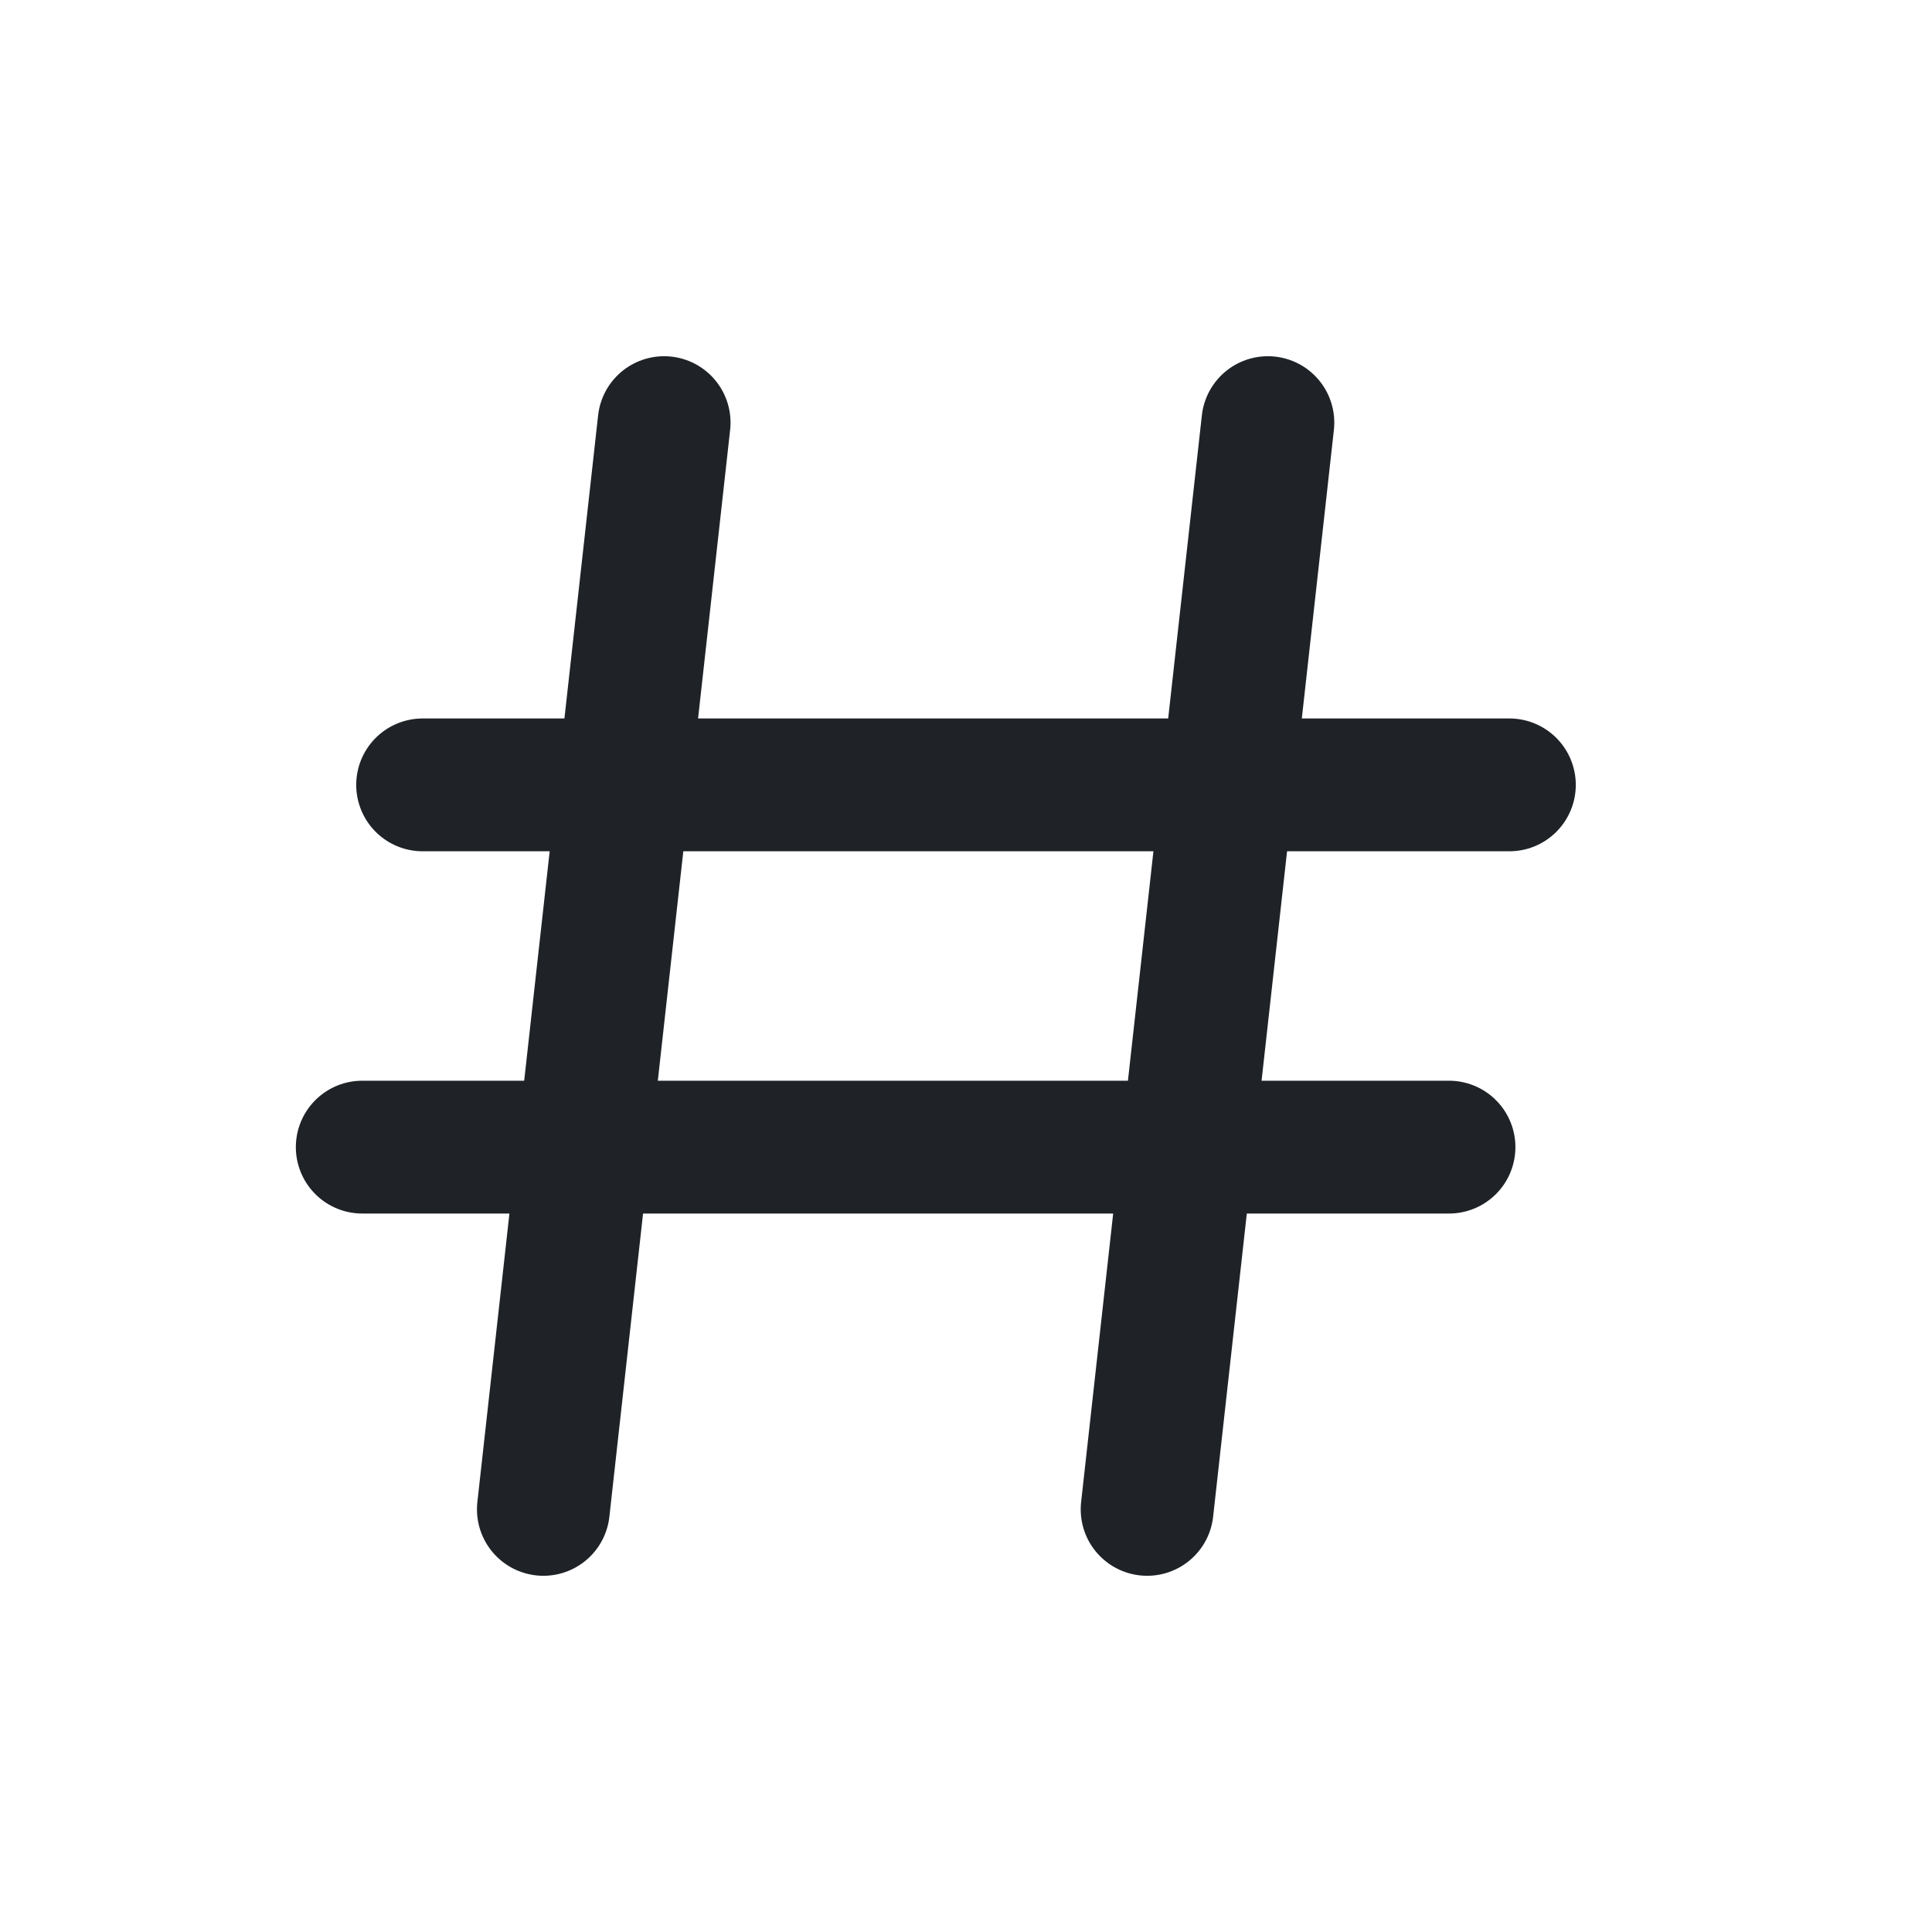
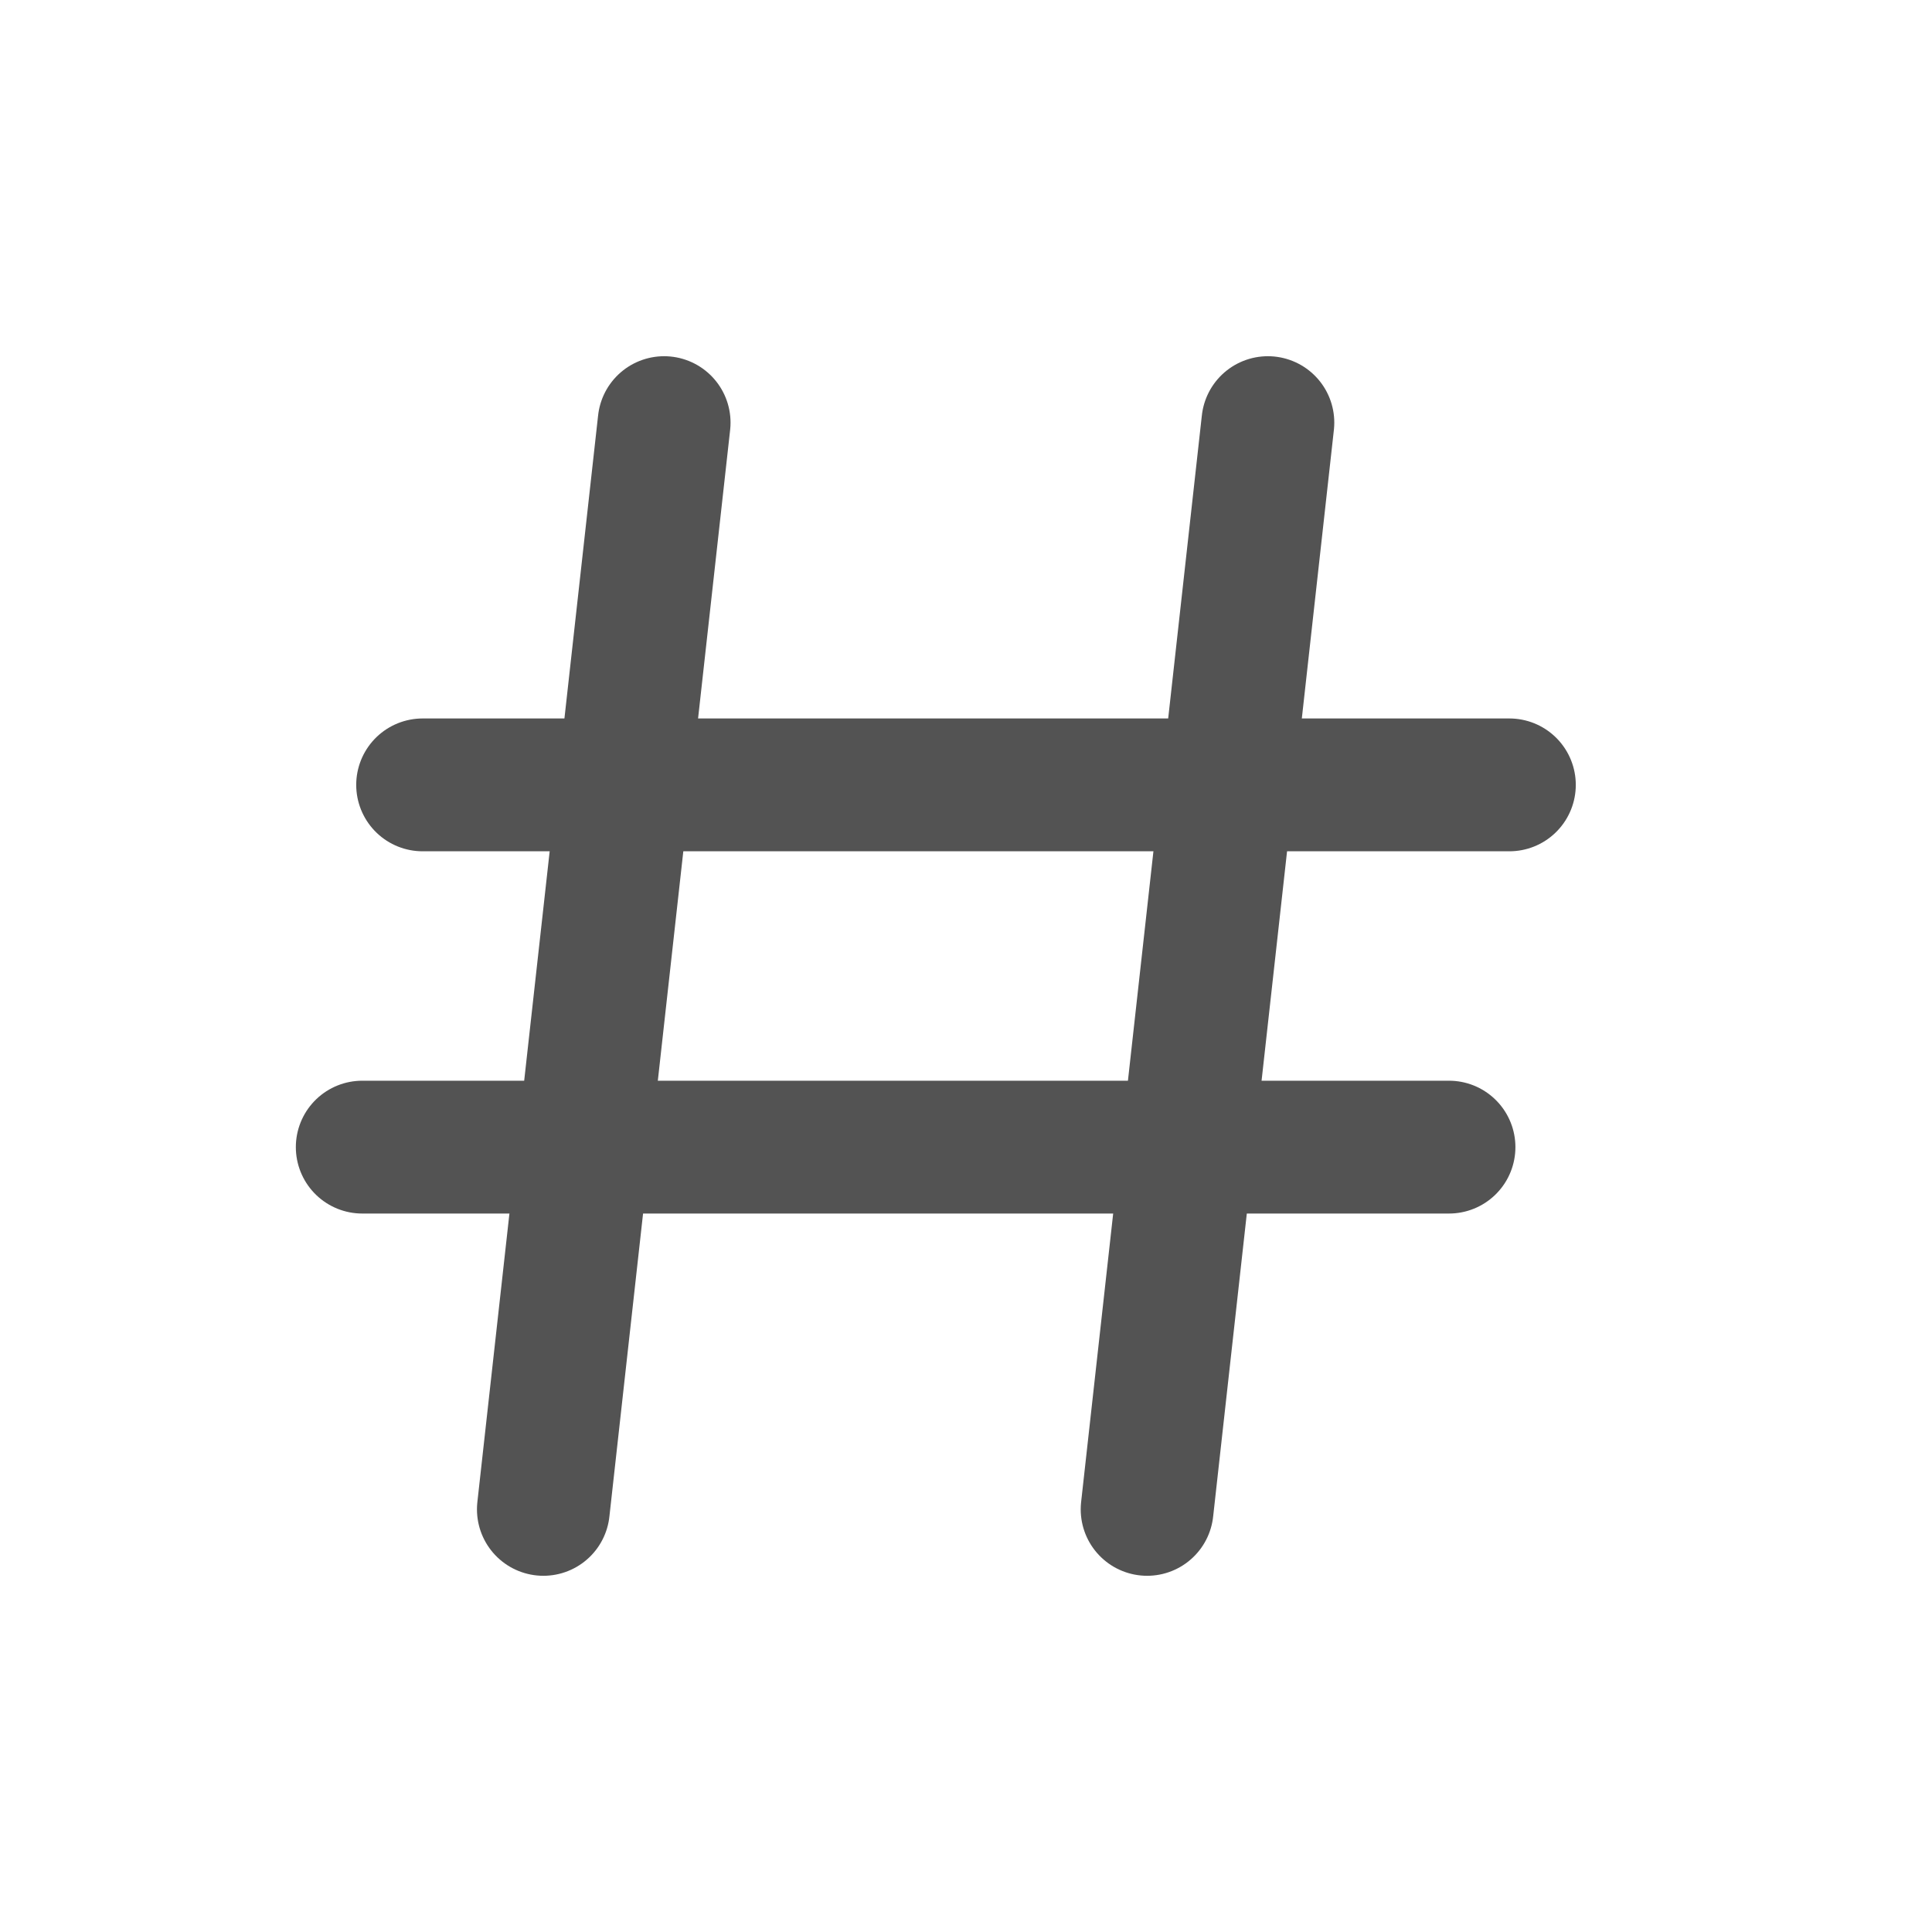
<svg xmlns="http://www.w3.org/2000/svg" width="32" height="32" viewBox="0 0 32 32" fill="none" stroke-width="2.2" stroke-linecap="round" stroke-linejoin="round">
-   <line x1="11" y1="7" x2="9" y2="25" stroke="#1F2328" stroke-width="2.2" />
-   <line x1="21" y1="7" x2="19" y2="25" stroke="#1F2328" stroke-width="2.2" />
-   <line x1="7" y1="13" x2="25" y2="13" stroke="#1F2328" stroke-width="2.2" />
-   <line x1="6" y1="19" x2="24" y2="19" stroke="#1F2328" stroke-width="2.2" />
+   <line x1="11" y1="7" x2="9" y2="25" stroke="#535353" stroke-width="2.2" />
+   <line x1="21" y1="7" x2="19" y2="25" stroke="#535353" stroke-width="2.2" />
+   <line x1="7" y1="13" x2="25" y2="13" stroke="#535353" stroke-width="2.2" />
+   <line x1="6" y1="19" x2="24" y2="19" stroke="#535353" stroke-width="2.2" />
</svg>
